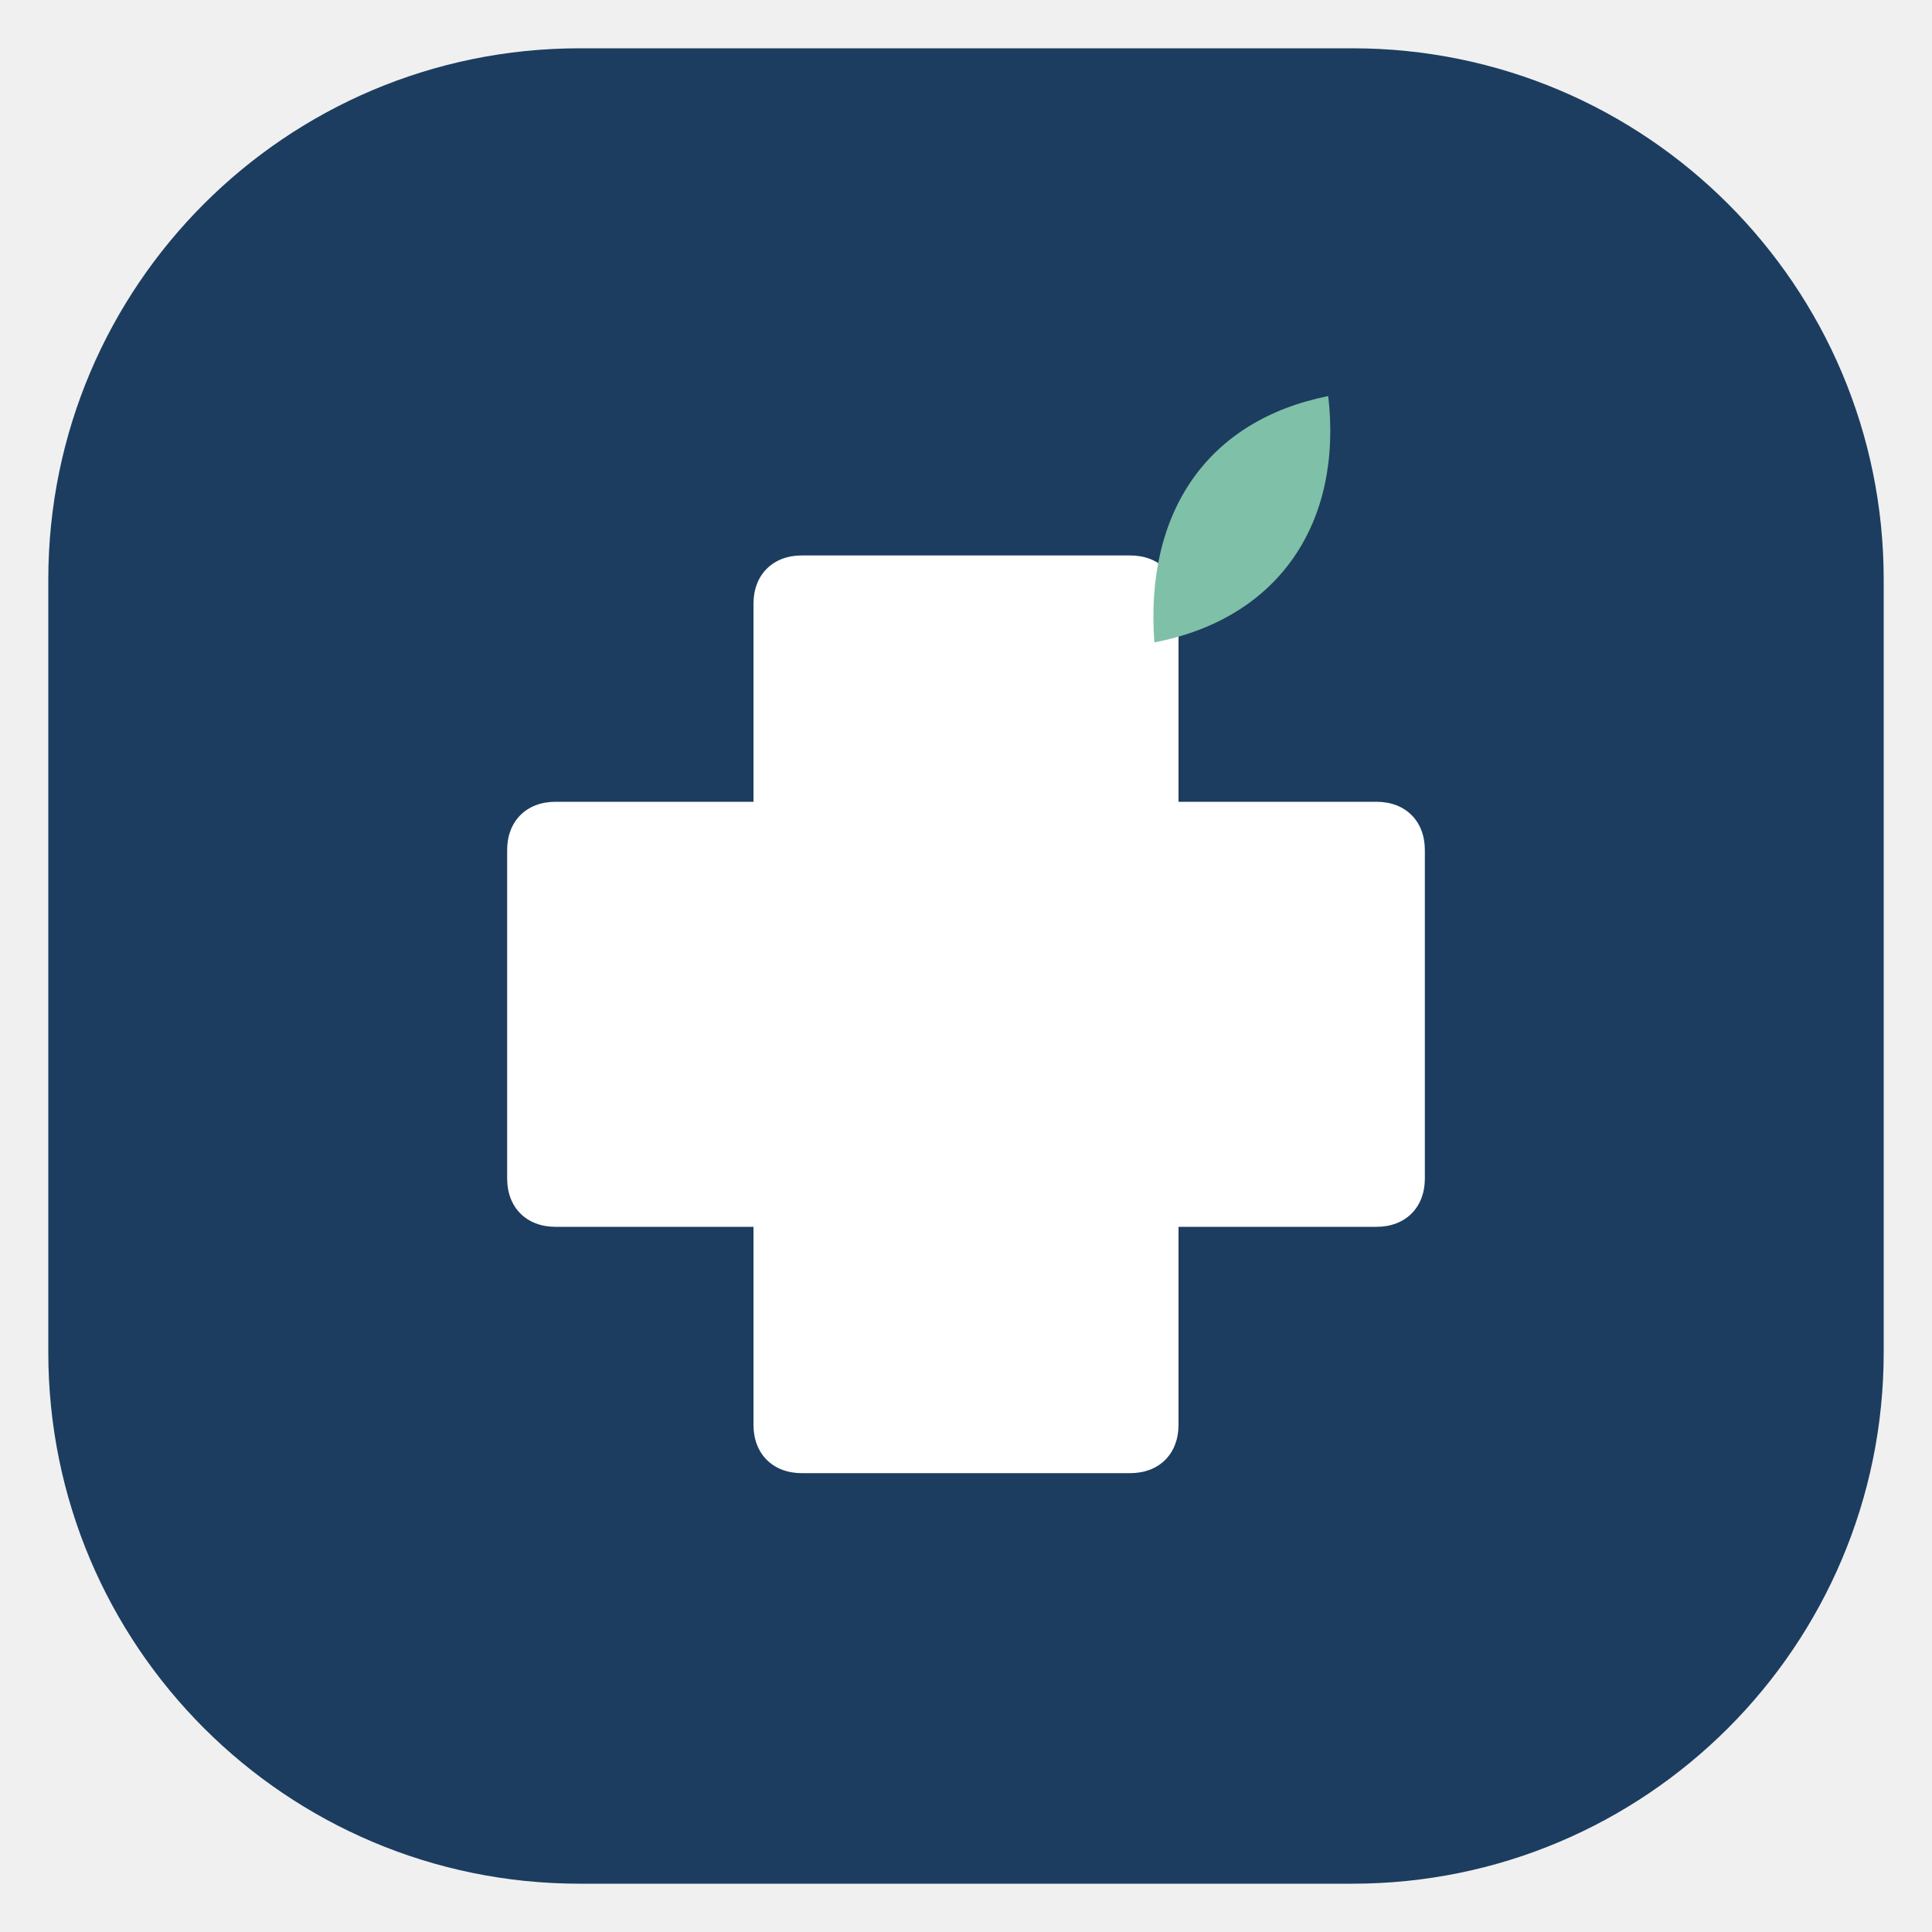
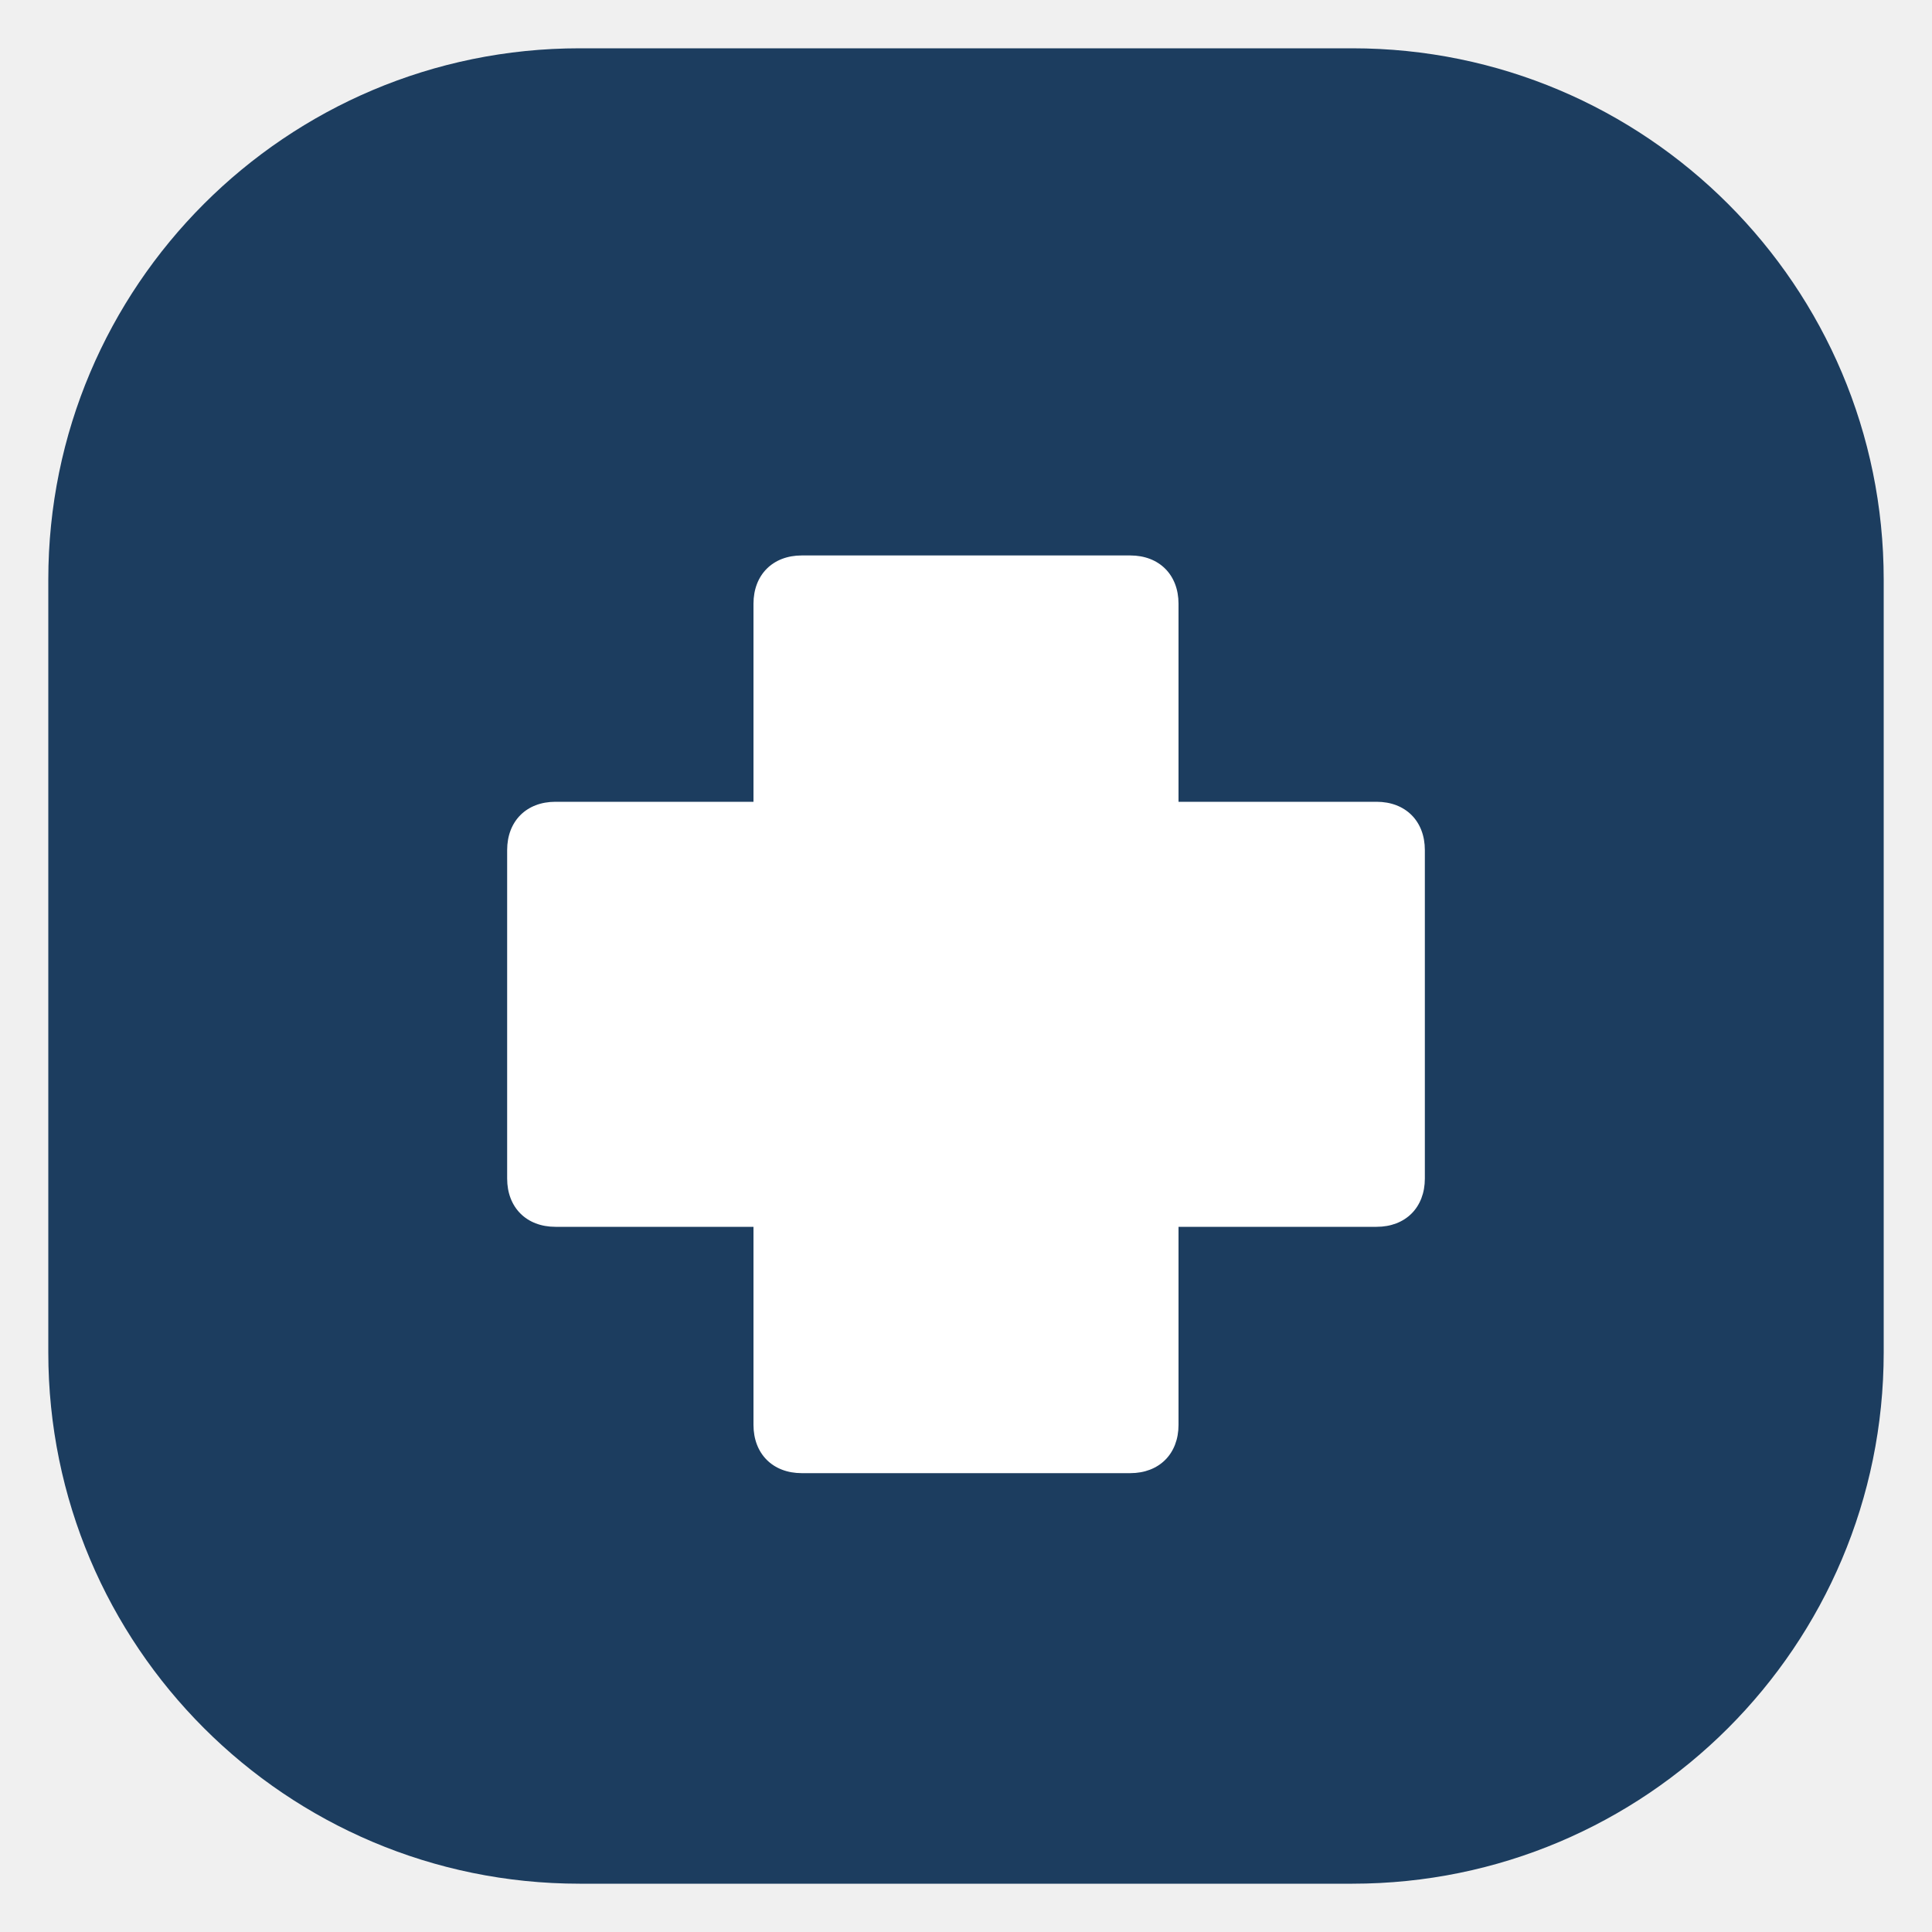
<svg xmlns="http://www.w3.org/2000/svg" viewBox="0 0 40 40" width="40" height="40">
  <rect x="1" y="1" width="38" height="38" rx="11" fill="#1C3D5F" />
-   <path d="M20 10.5c-5.2 0-5.2 0-5.2 5.3v4.4h-4.3c-5.3 0-5.3 0-5.3 5.2" fill="none" />
  <path d="M16.6 11.5h6.8c.6 0 1 .4 1 1v4.1h4.1c.6 0 1 .4 1 1v6.8c0 .6-.4 1-1 1h-4.1v4.1c0 .6-.4 1-1 1h-6.8c-.6 0-1-.4-1-1v-4.1h-4.1c-.6 0-1-.4-1-1v-6.8c0-.6.4-1 1-1h4.1v-4.1c0-.6.4-1 1-1z" fill="#FFFFFF" />
-   <path d="M27.5 8.2c.3 2.6-1 4.6-3.6 5.1-.2-2.7 1.1-4.6 3.6-5.1z" fill="#7FC0A8" />
</svg>
